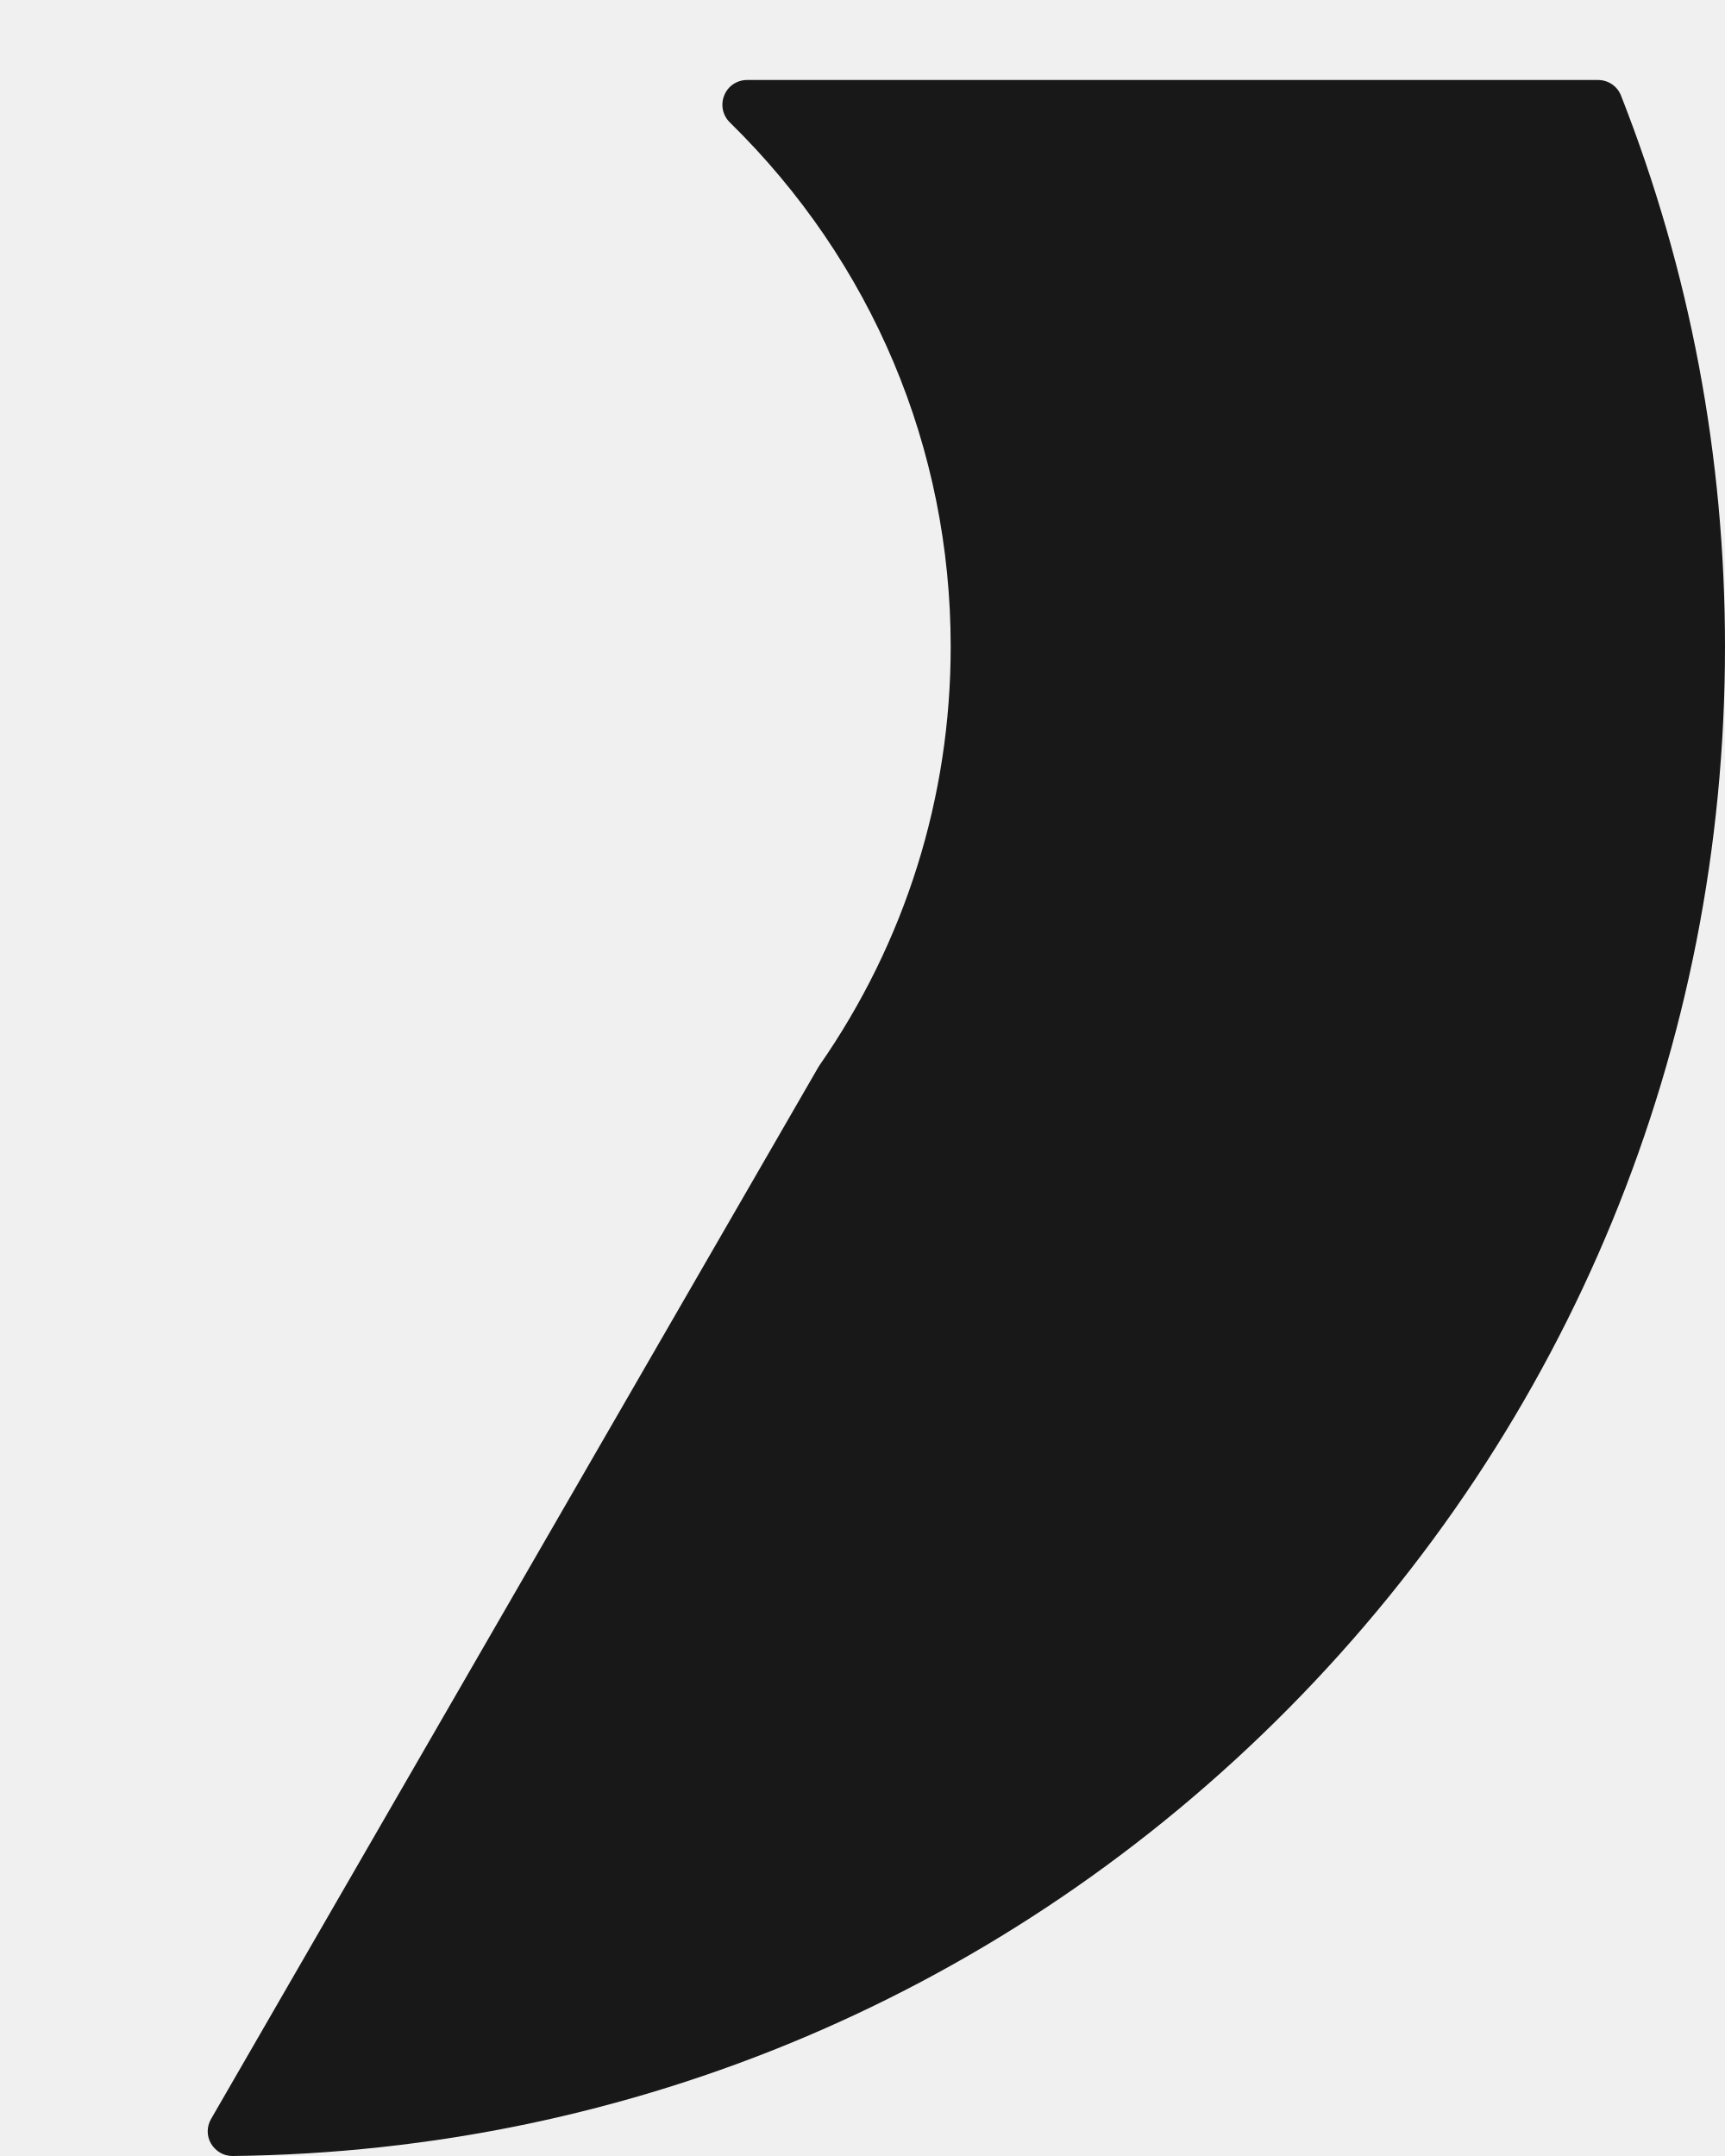
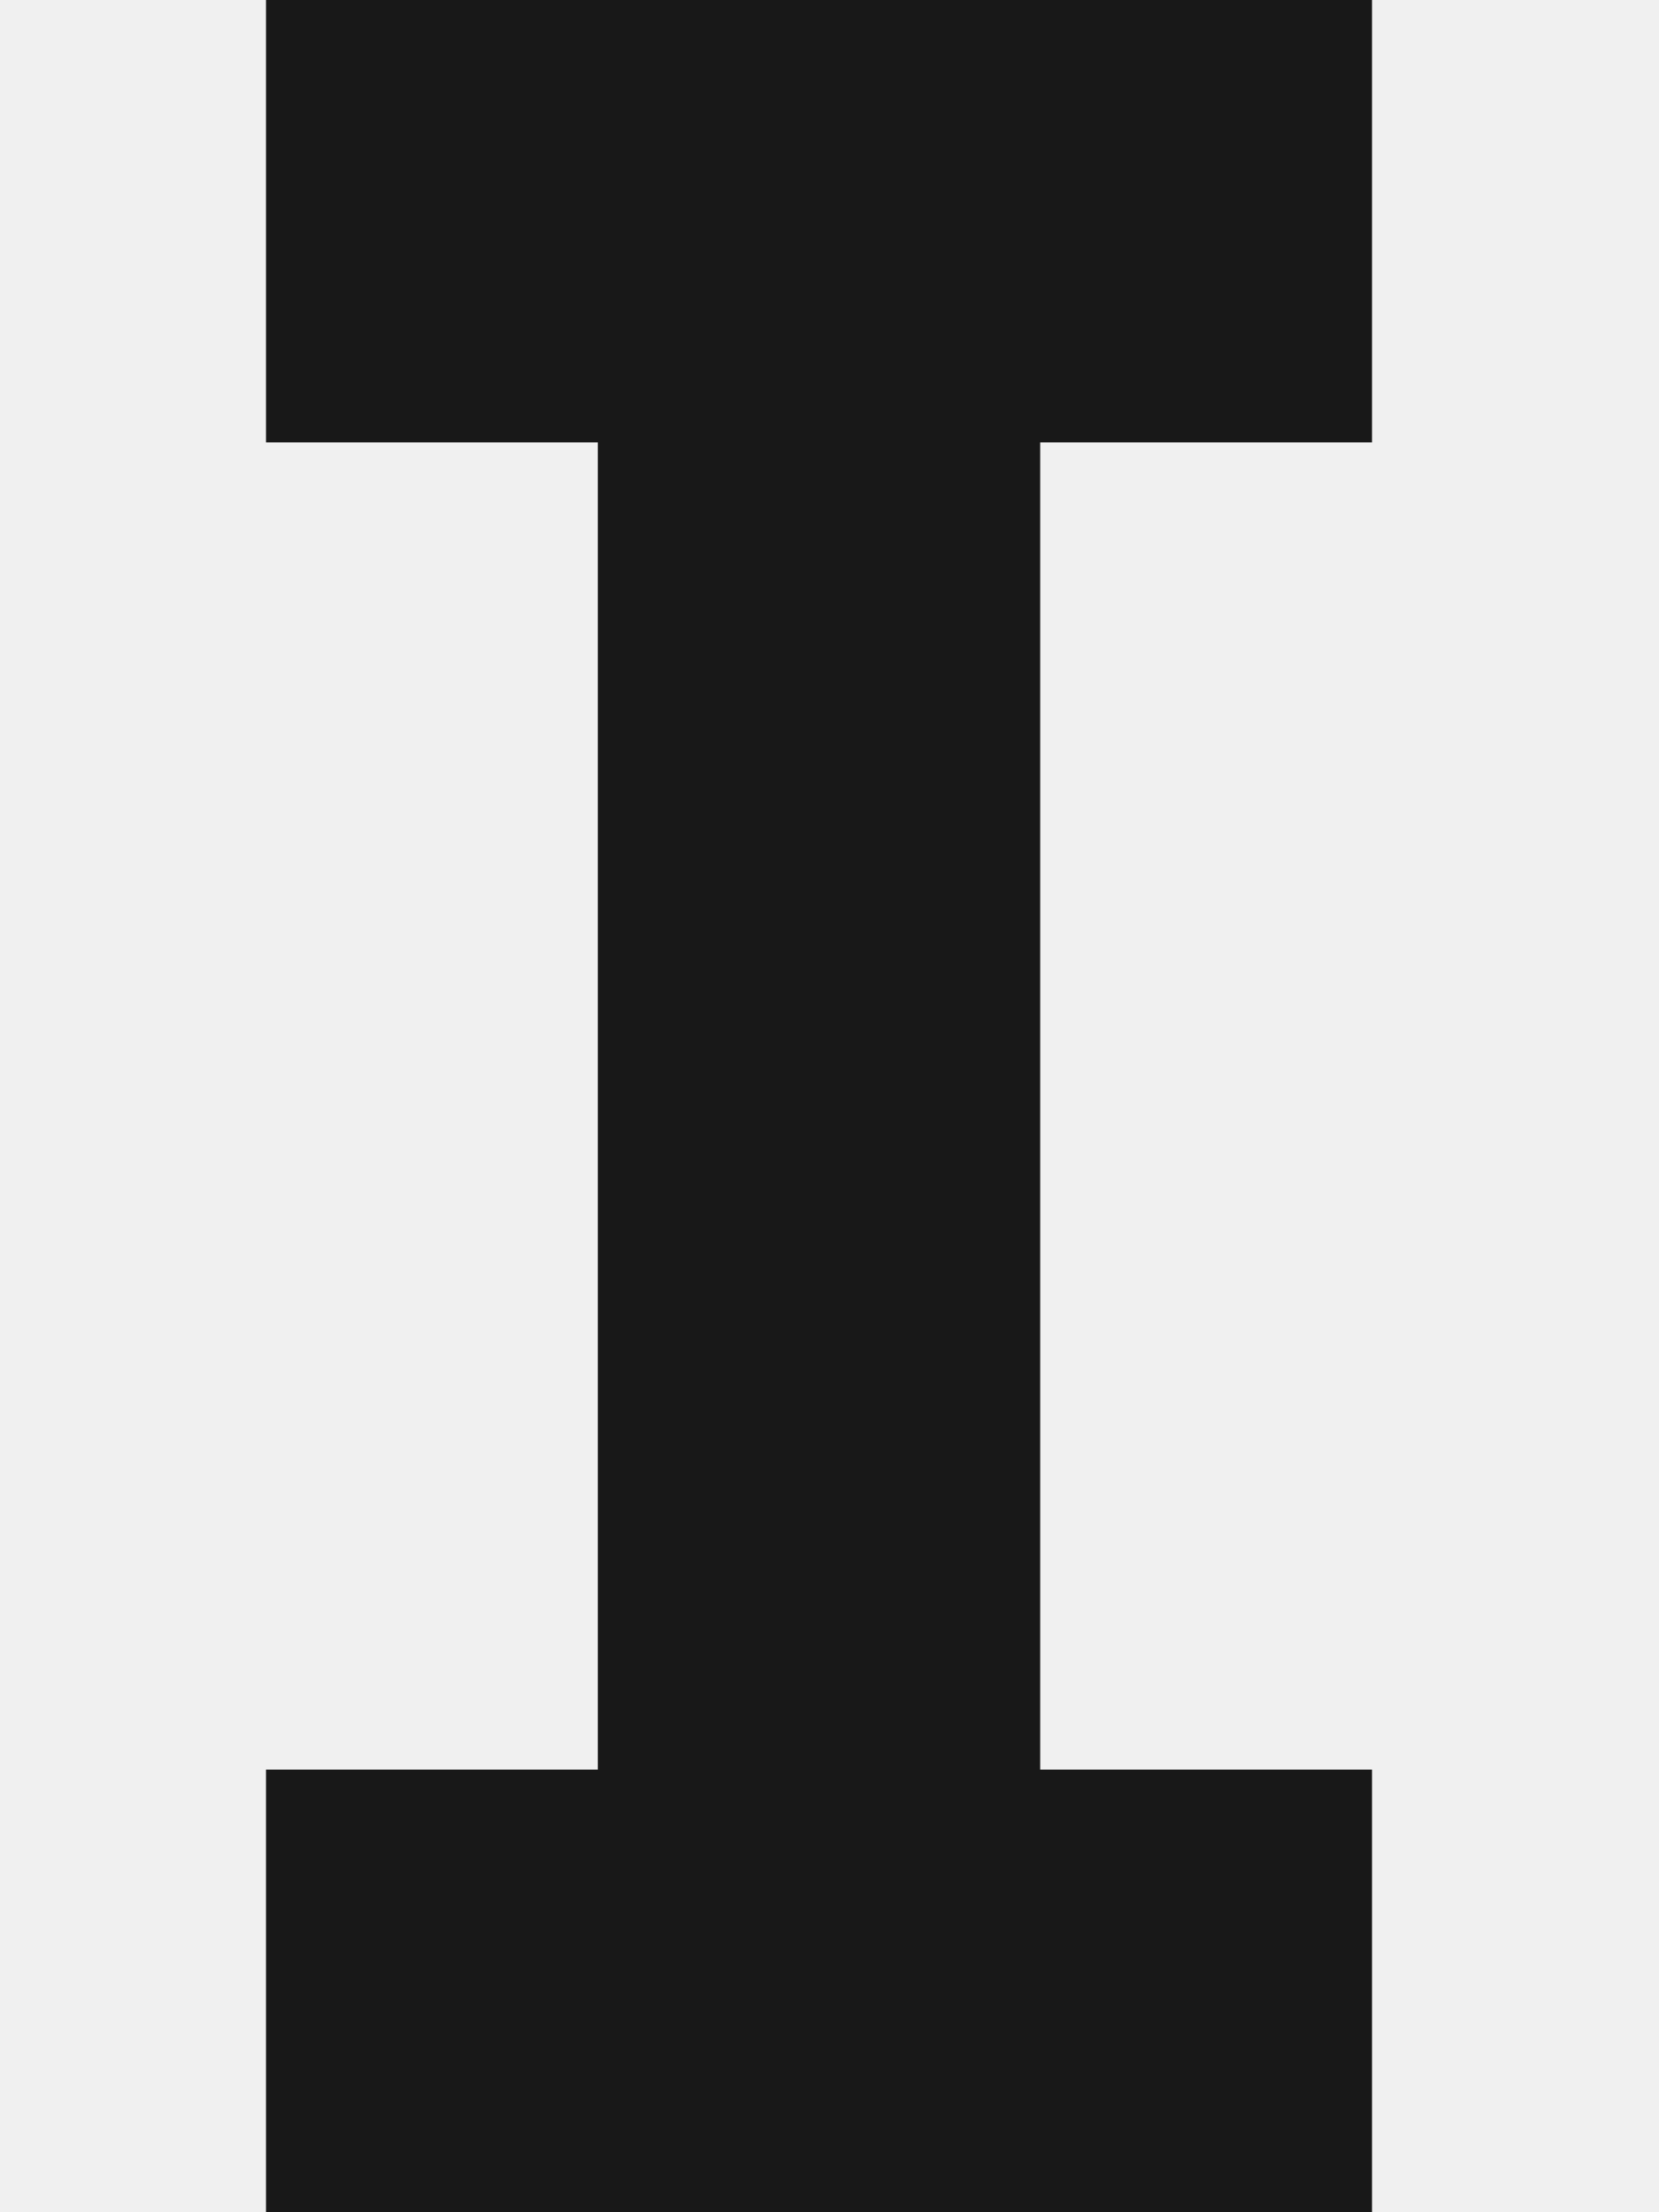
- <svg xmlns="http://www.w3.org/2000/svg" version="1.1" width="8px" height="10px">
+ <svg xmlns="http://www.w3.org/2000/svg" version="1.1" width="3px" height="4px">
  <defs>
    <pattern id="BGPattern" patternUnits="userSpaceOnUse" alignment="0 0" imageRepeat="None" />
-     <mask fill="white" id="Clip391">
-       <path d="M 3.359 0.442  C 3.376 0.399  3.418 0.371  3.465 0.371  L 7.411 0.371  C 7.459 0.371  7.501 0.4  7.518 0.444  C 7.838 1.258  8 2.118  8 3  C 8 4.856  7.281 6.605  5.976 7.924  C 4.671 9.242  2.932 9.979  1.079 10  L 1.078 10  C 1.037 10  1 9.978  0.979 9.943  C 0.958 9.908  0.958 9.864  0.979 9.828  L 3.795 4.95  C 3.796 4.948  3.798 4.945  3.8 4.942  C 4.198 4.37  4.409 3.698  4.409 3  C 4.409 2.079  4.045 1.215  3.385 0.568  C 3.351 0.535  3.341 0.485  3.359 0.442  Z " fill-rule="evenodd" />
+     <mask fill="white" id="Clip630">
+       <path d="M 0.481 0.8  L 0.481 0  L 2.481 0  L 2.481 0.8  L 1.881 0.8  L 1.881 3.2  L 2.481 3.2  L 2.481 4  L 0.481 4  L 0.481 3.2  L 1.081 3.2  L 1.081 0.8  L 0.481 0.8  Z " fill-rule="evenodd" />
    </mask>
  </defs>
-   <g transform="matrix(1 0 0 1 -12 -781 )">
-     <path d="M 3.359 0.442  C 3.376 0.399  3.418 0.371  3.465 0.371  L 7.411 0.371  C 7.459 0.371  7.501 0.4  7.518 0.444  C 7.838 1.258  8 2.118  8 3  C 8 4.856  7.281 6.605  5.976 7.924  C 4.671 9.242  2.932 9.979  1.079 10  L 1.078 10  C 1.037 10  1 9.978  0.979 9.943  C 0.958 9.908  0.958 9.864  0.979 9.828  L 3.795 4.95  C 3.796 4.948  3.798 4.945  3.8 4.942  C 4.198 4.37  4.409 3.698  4.409 3  C 4.409 2.079  4.045 1.215  3.385 0.568  C 3.351 0.535  3.341 0.485  3.359 0.442  Z " fill-rule="nonzero" fill="rgba(0, 0, 0, 0.898)" stroke="none" transform="matrix(1 0 0 1 12 781 )" class="fill" />
-     <path d="M 3.359 0.442  C 3.376 0.399  3.418 0.371  3.465 0.371  L 7.411 0.371  C 7.459 0.371  7.501 0.4  7.518 0.444  C 7.838 1.258  8 2.118  8 3  C 8 4.856  7.281 6.605  5.976 7.924  C 4.671 9.242  2.932 9.979  1.079 10  L 1.078 10  C 1.037 10  1 9.978  0.979 9.943  C 0.958 9.908  0.958 9.864  0.979 9.828  L 3.795 4.95  C 3.796 4.948  3.798 4.945  3.8 4.942  C 4.198 4.37  4.409 3.698  4.409 3  C 4.409 2.079  4.045 1.215  3.385 0.568  C 3.351 0.535  3.341 0.485  3.359 0.442  Z " stroke-width="0" stroke-dasharray="0" stroke="rgba(255, 255, 255, 0)" fill="none" transform="matrix(1 0 0 1 12 781 )" class="stroke" mask="url(#Clip391)" />
+   <g transform="matrix(1 0 0 1 -631 -250 )">
+     <path d="M 0.481 0.8  L 0.481 0  L 2.481 0  L 2.481 0.8  L 1.881 0.8  L 1.881 3.2  L 2.481 3.2  L 2.481 4  L 0.481 4  L 0.481 3.2  L 1.081 3.2  L 1.081 0.8  L 0.481 0.8  Z " fill-rule="nonzero" fill="rgba(0, 0, 0, 0.898)" stroke="none" transform="matrix(1 0 0 1 631 250 )" class="fill" />
+     <path d="M 0.481 0.8  L 0.481 0  L 2.481 0  L 2.481 0.8  L 1.881 0.8  L 1.881 3.2  L 2.481 3.2  L 2.481 4  L 0.481 4  L 0.481 3.2  L 1.081 3.2  L 1.081 0.8  L 0.481 0.8  Z " stroke-width="0" stroke-dasharray="0" stroke="rgba(255, 255, 255, 0)" fill="none" transform="matrix(1 0 0 1 631 250 )" class="stroke" mask="url(#Clip630)" />
  </g>
</svg>
